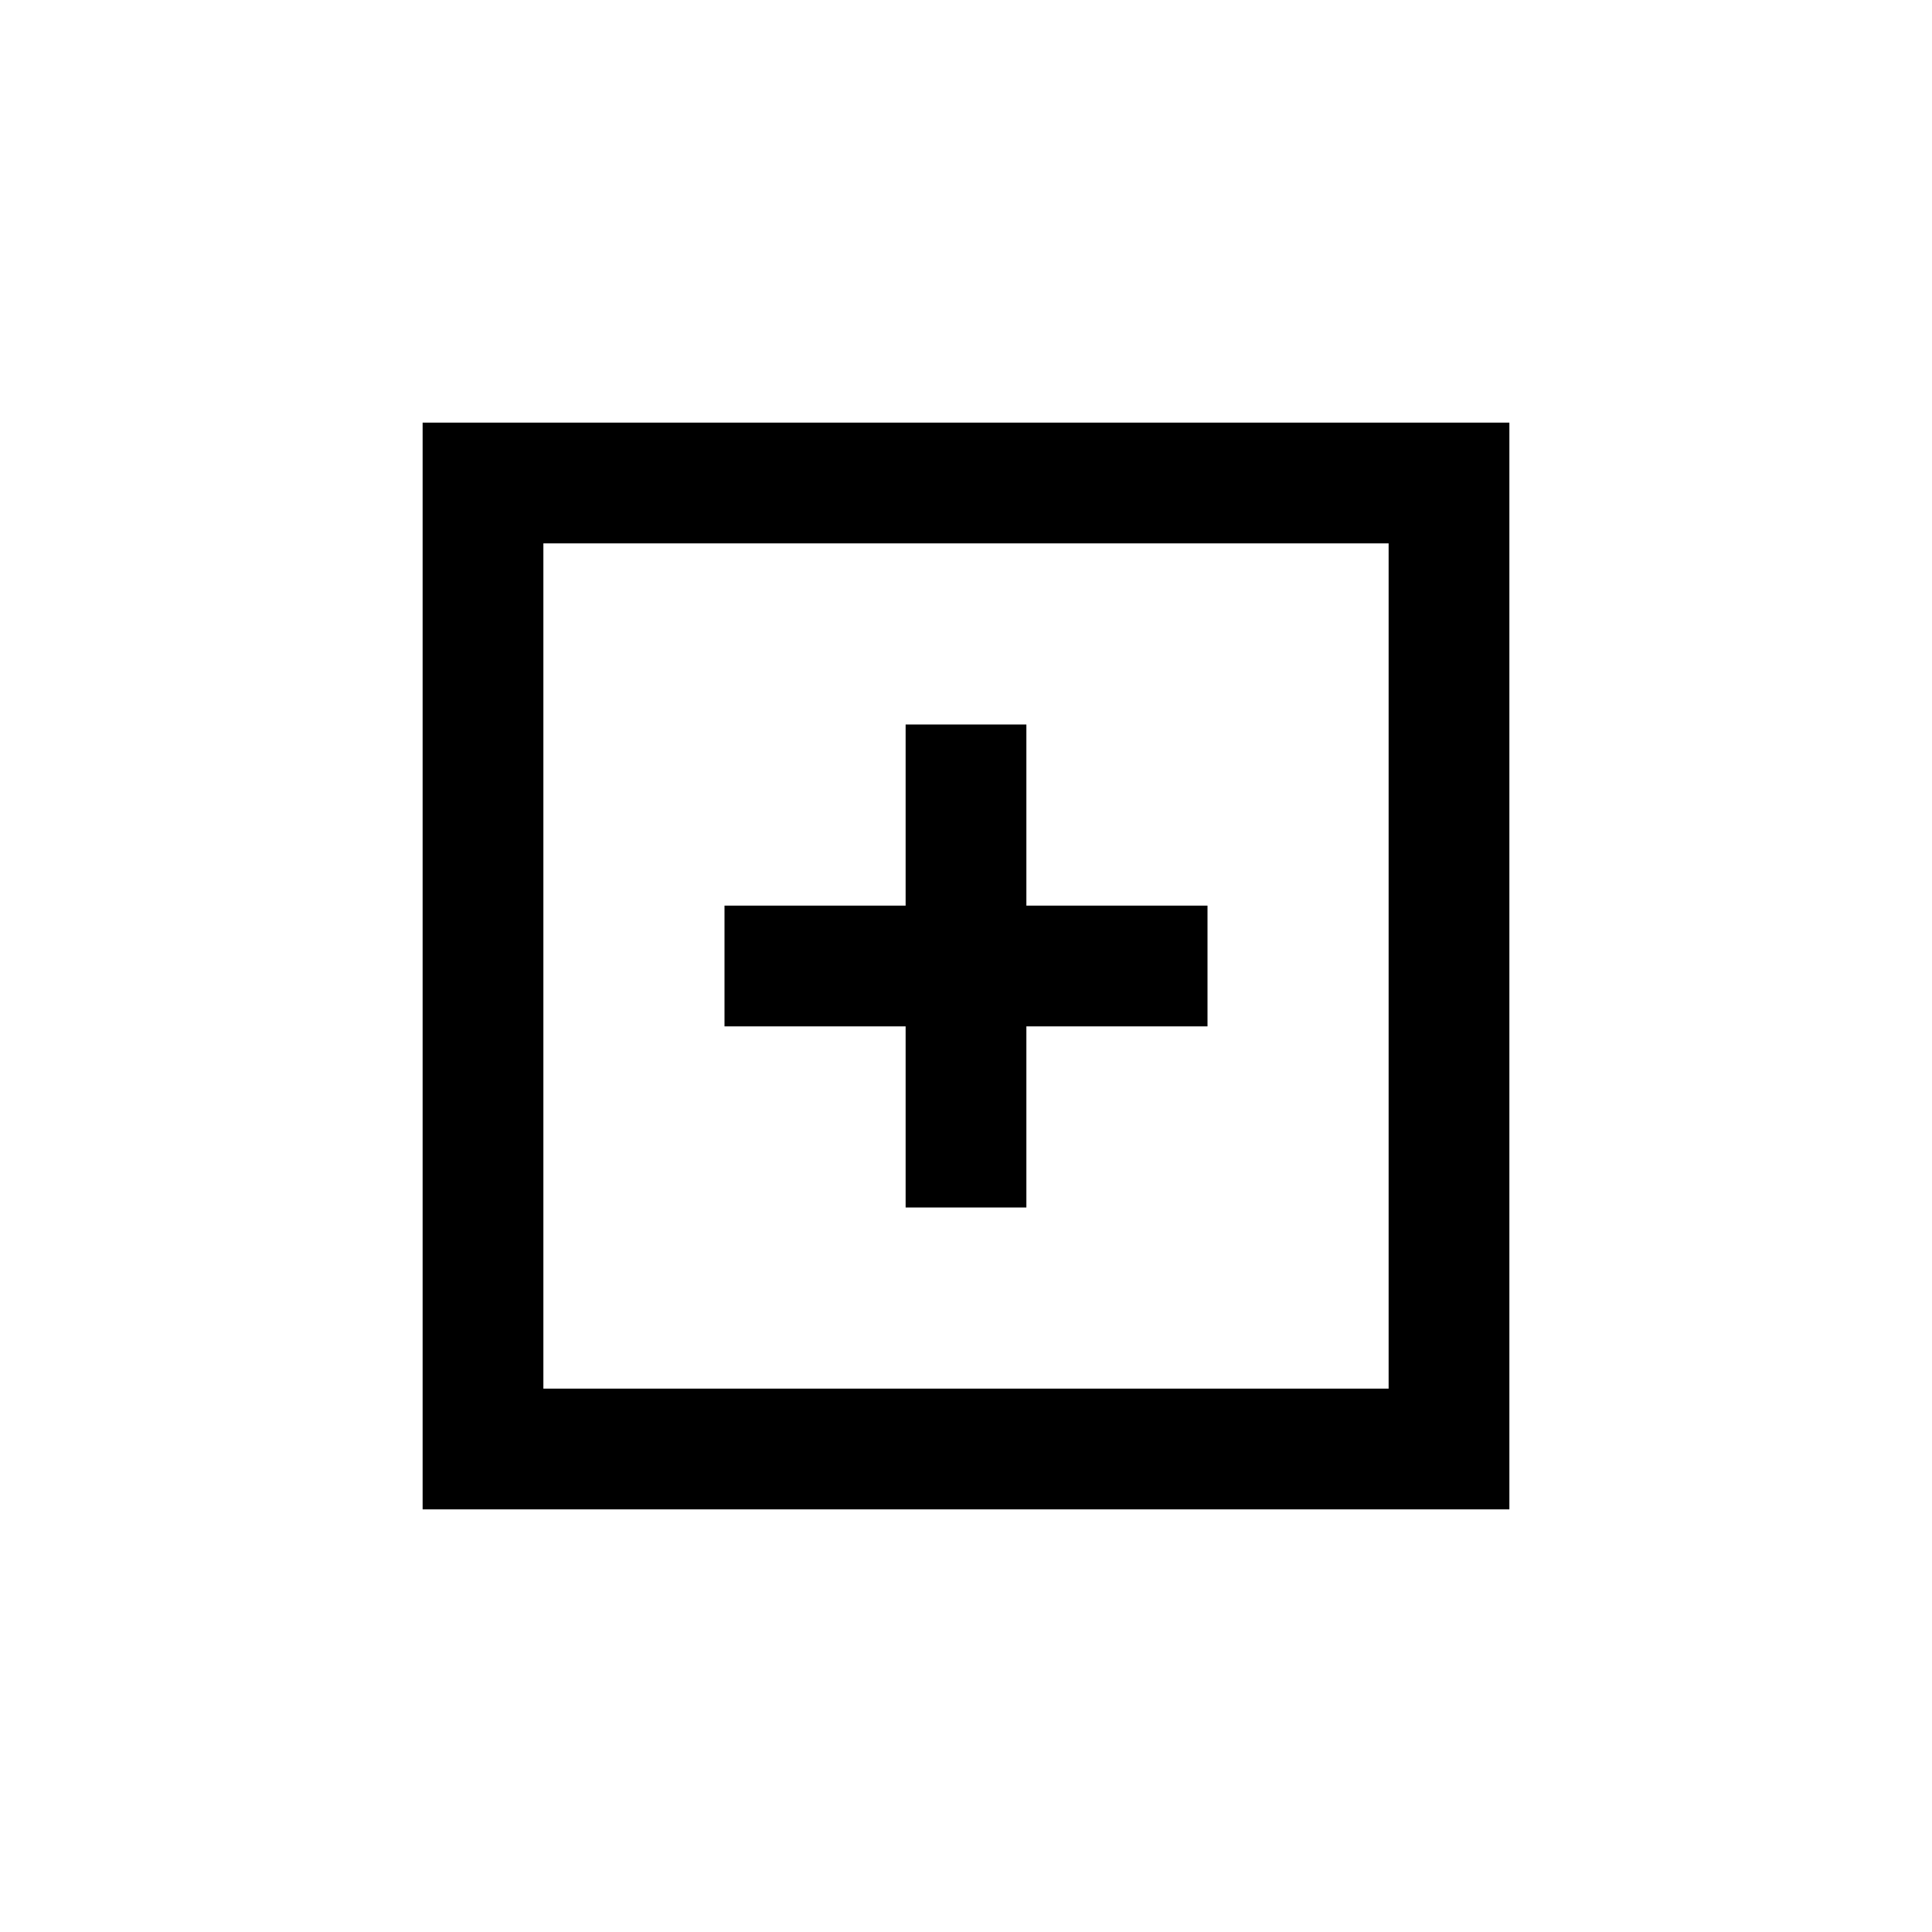
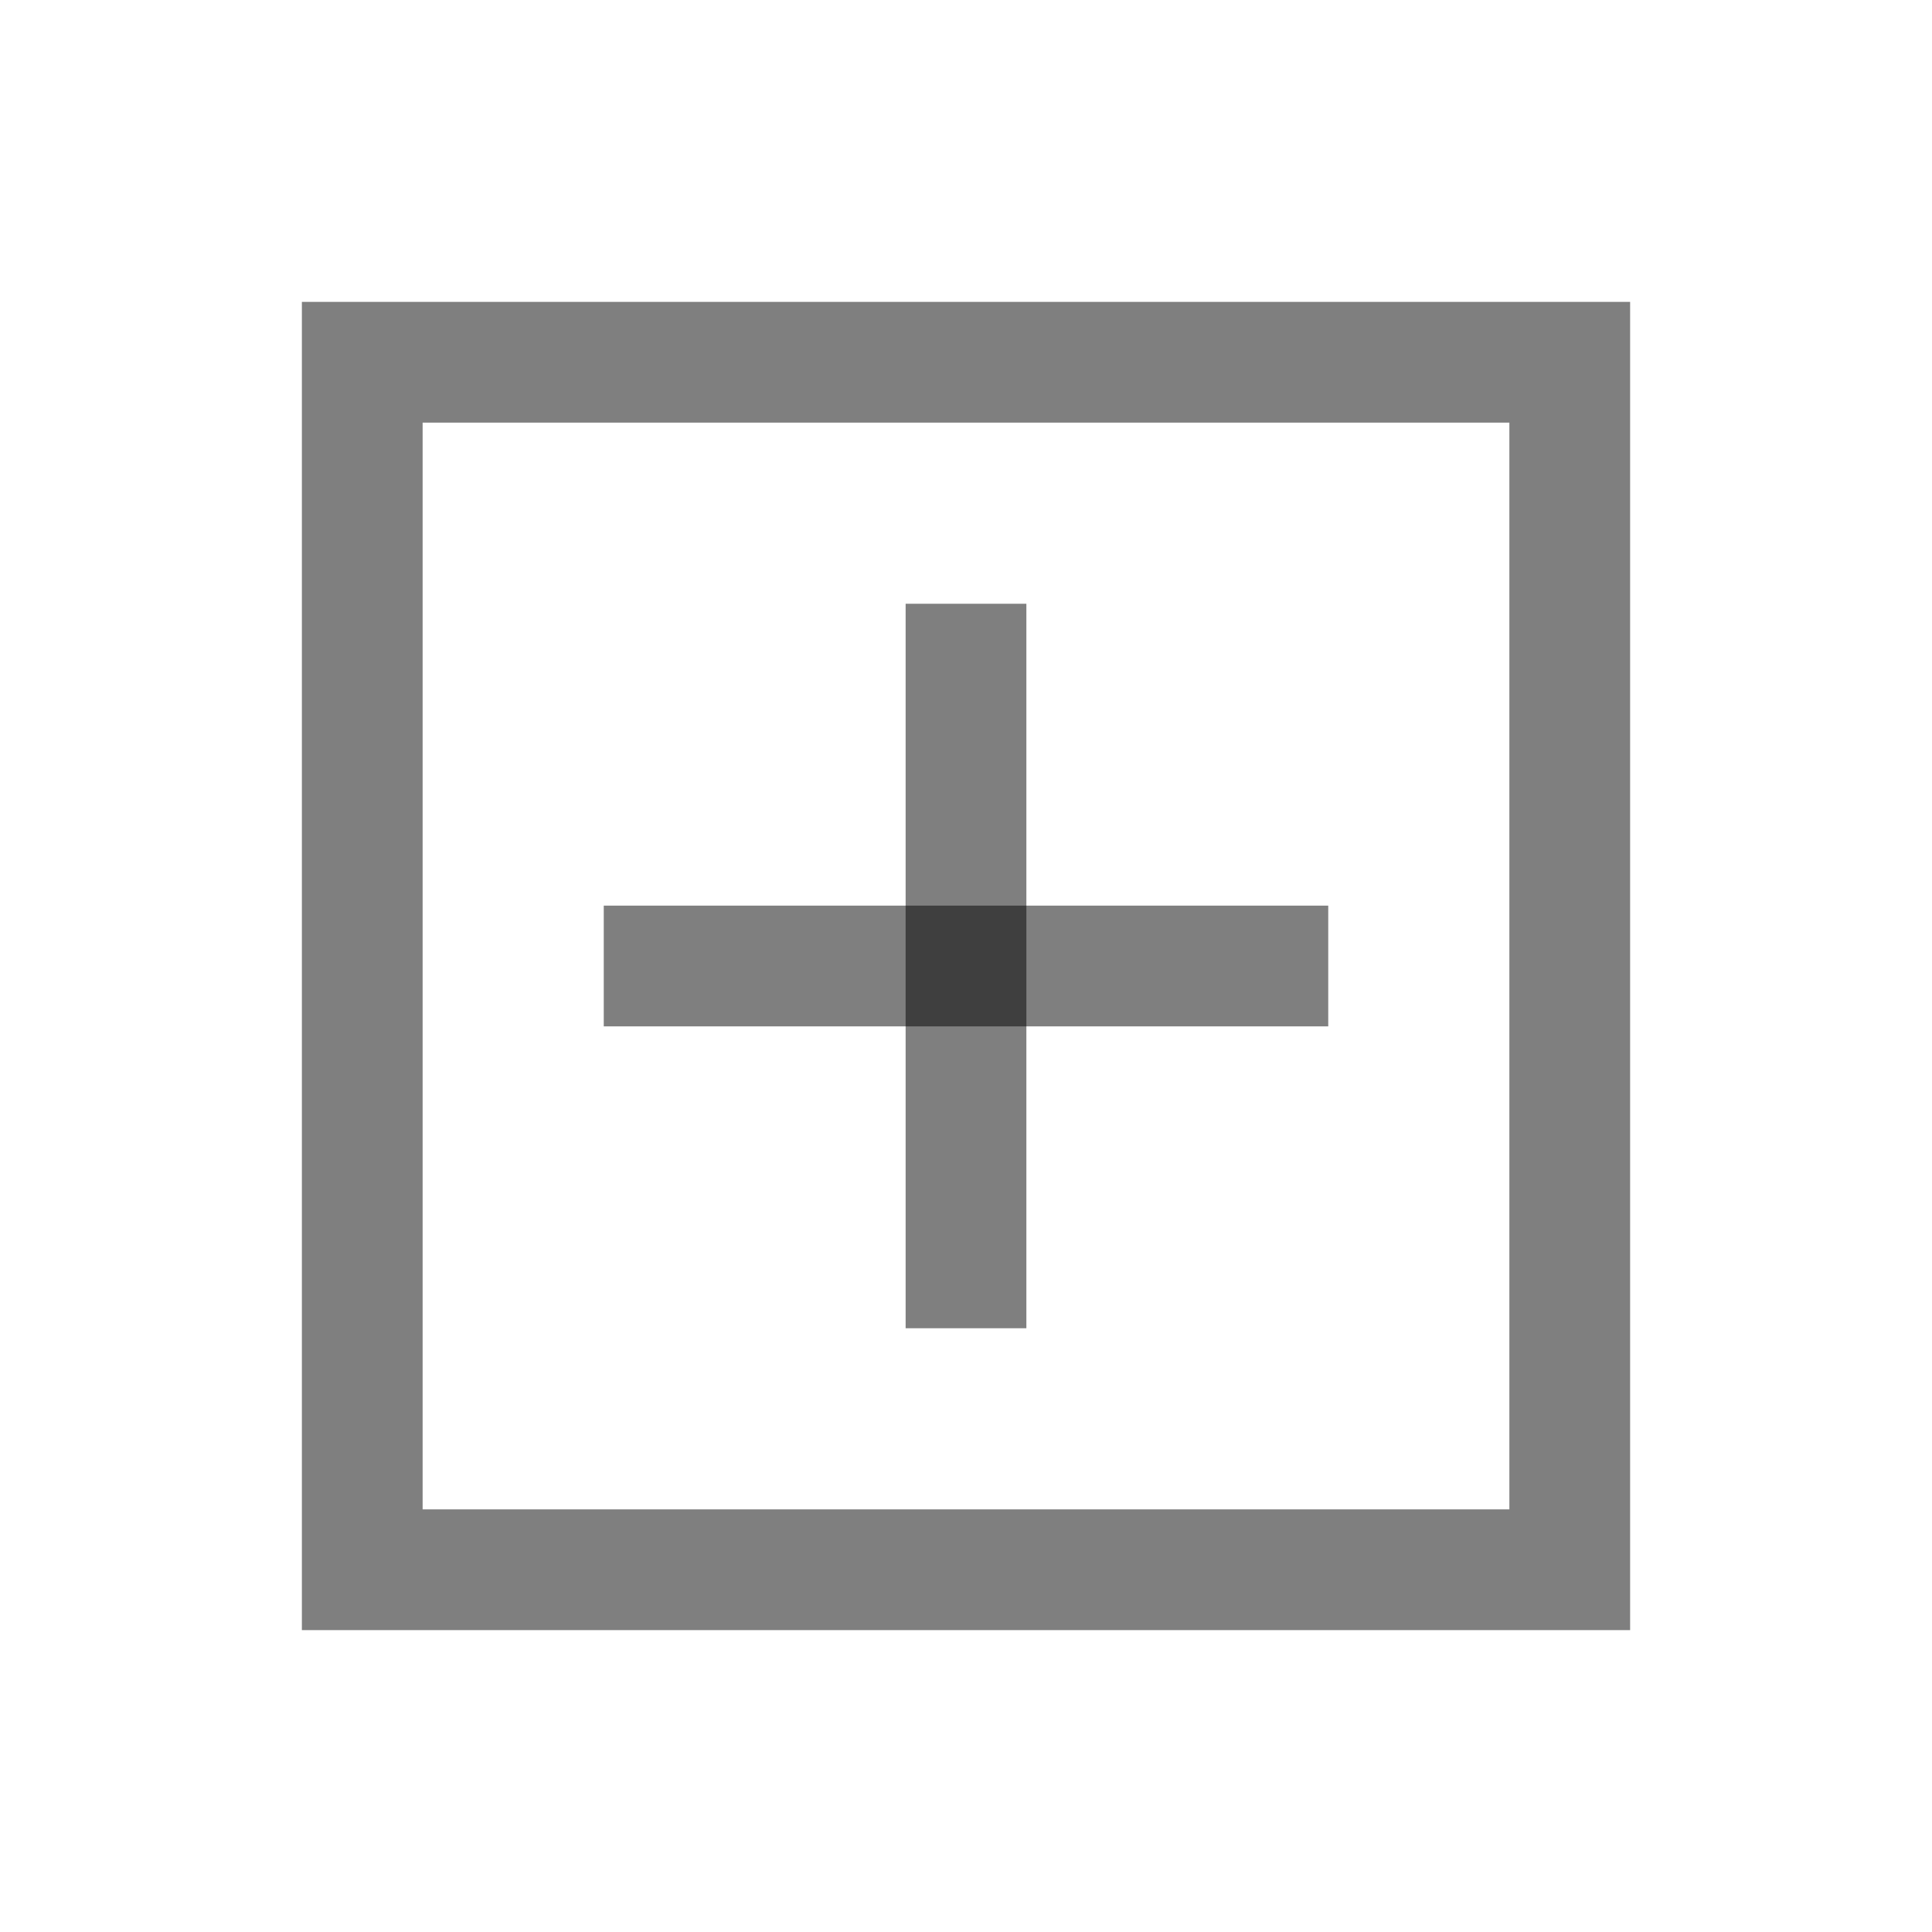
<svg xmlns="http://www.w3.org/2000/svg" width="16" height="16" viewBox="0 0 16 16" fill="none">
-   <path d="M4 12 V4 H12 V12 z" stroke="black" fill="none" />
-   <path d="M6 8 H10" stroke="black" fill="none" />
-   <path d="M8 6 V10" stroke="black" fill="none" />
+   <path d="M3 8 V3 H13 V13 H3 z" stroke="black" fill="none" stroke-opacity="0.5" />
+   <path d="M5 8 H11" stroke="black" fill="none" stroke-opacity="0.5" />
+   <path d="M8 5 V11" stroke="black" fill="none" stroke-opacity="0.5" />
</svg>
